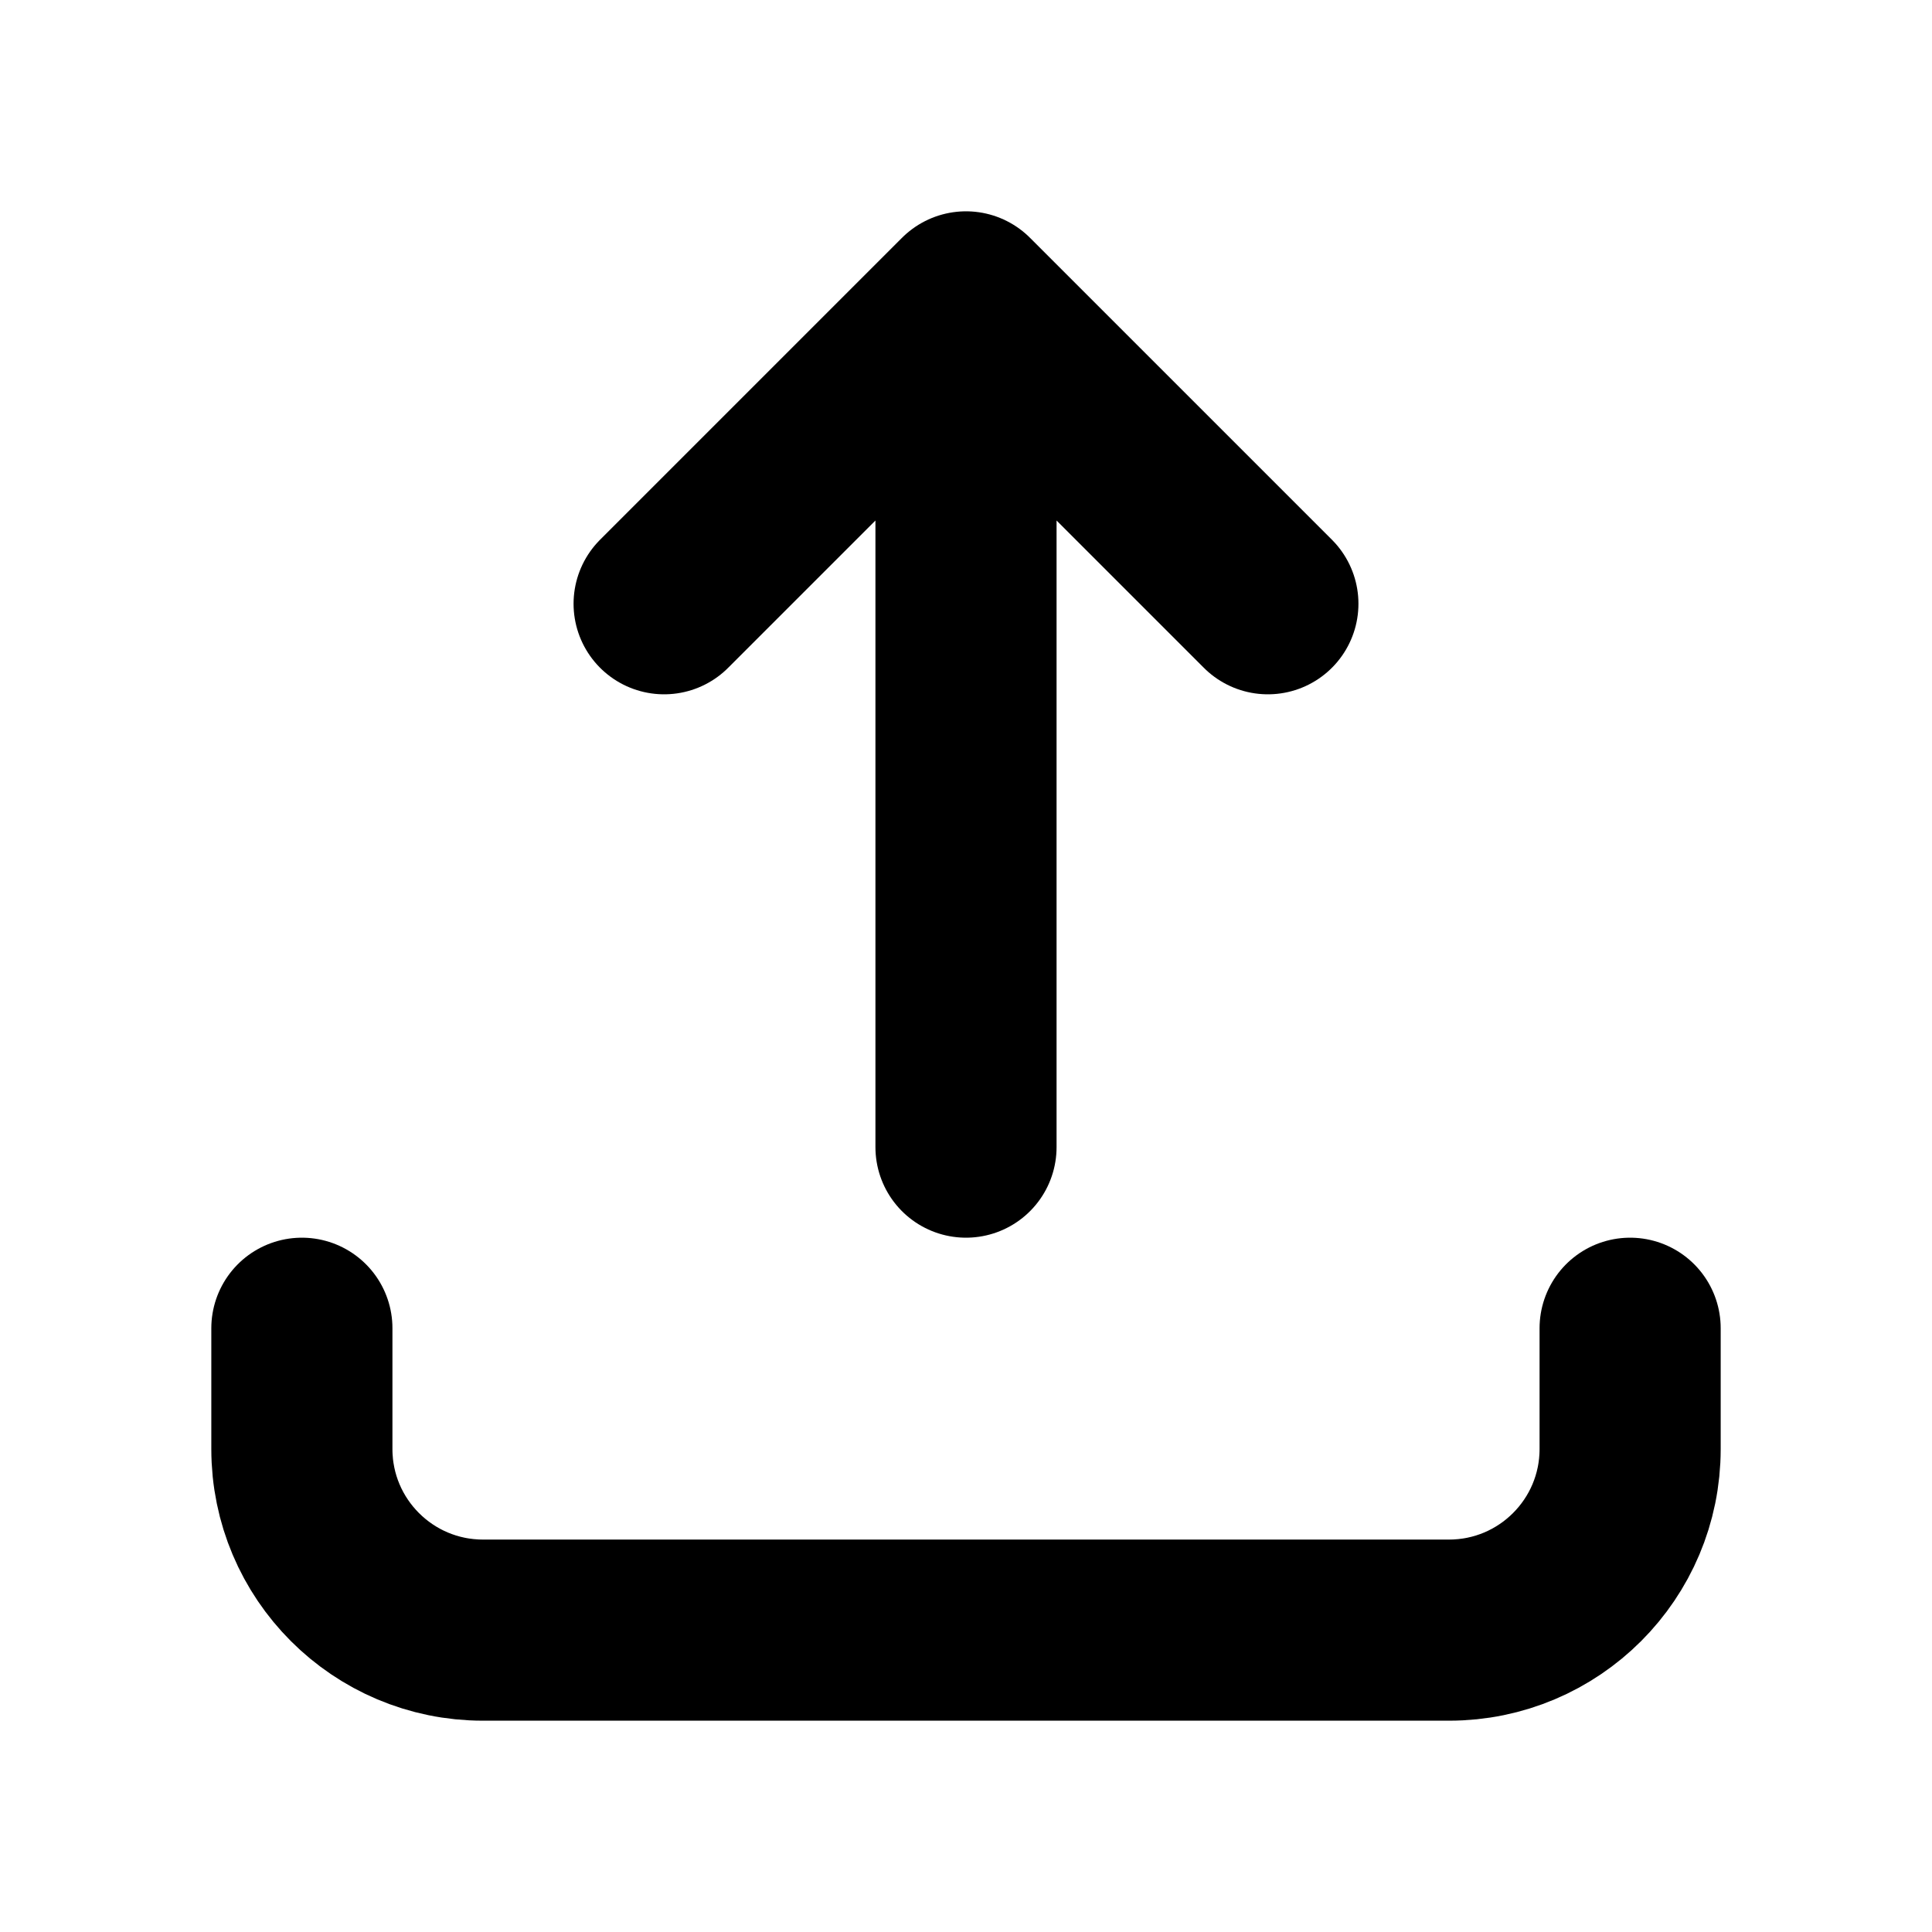
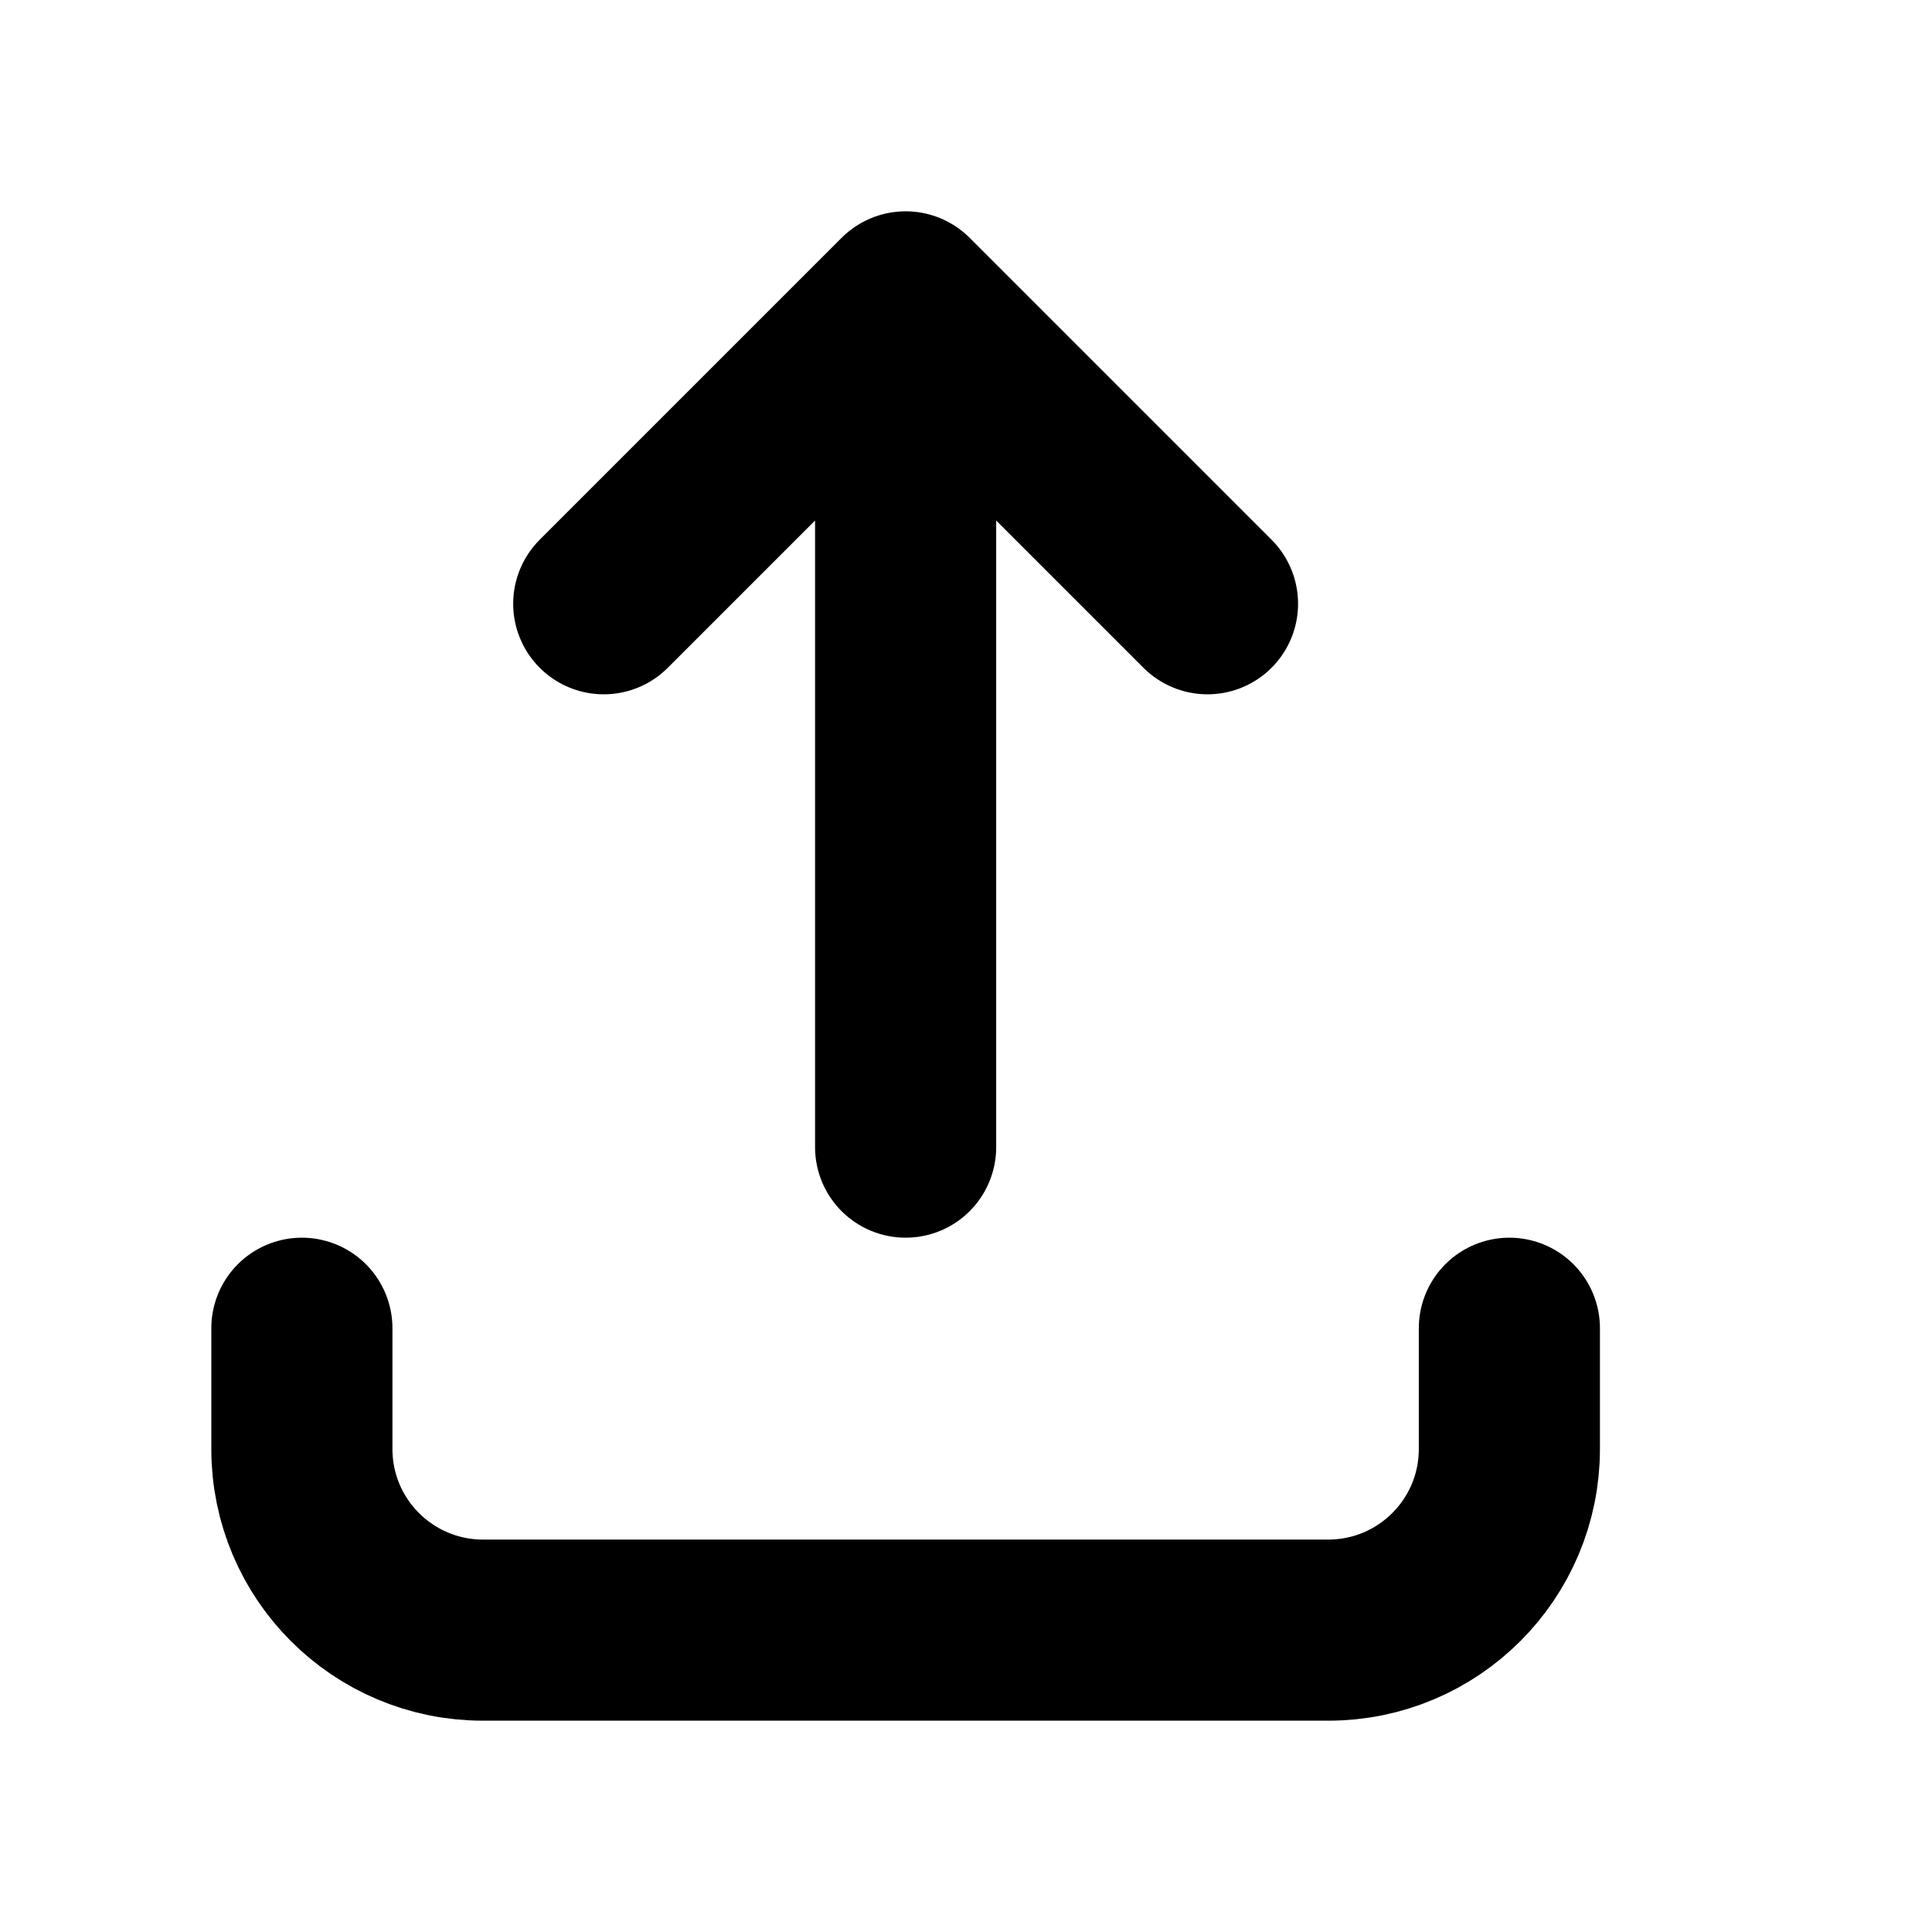
<svg xmlns="http://www.w3.org/2000/svg" viewBox="0 0 16 16" fill="none" stroke="currentColor" stroke-width="1.5" stroke-linecap="round" stroke-linejoin="round" data-hand-cut="true">
-   <path d="M8 9.5V2.5M8 2.5L5.5 5M8 2.5L10.5 5M2.5 11V12A1.5 1.5 0 0 0 4 13.5H12A1.5 1.5 0 0 0 13.5 12V11" />
+   <path d="M7.5 9.5V2.5M7.5 2.5L5 5M7.5 2.5L10 5M2.5 11V12A1.5 1.5 0 0 0 4 13.5H11A1.5 1.5 0 0 0 12.5 12V11" />
</svg>
